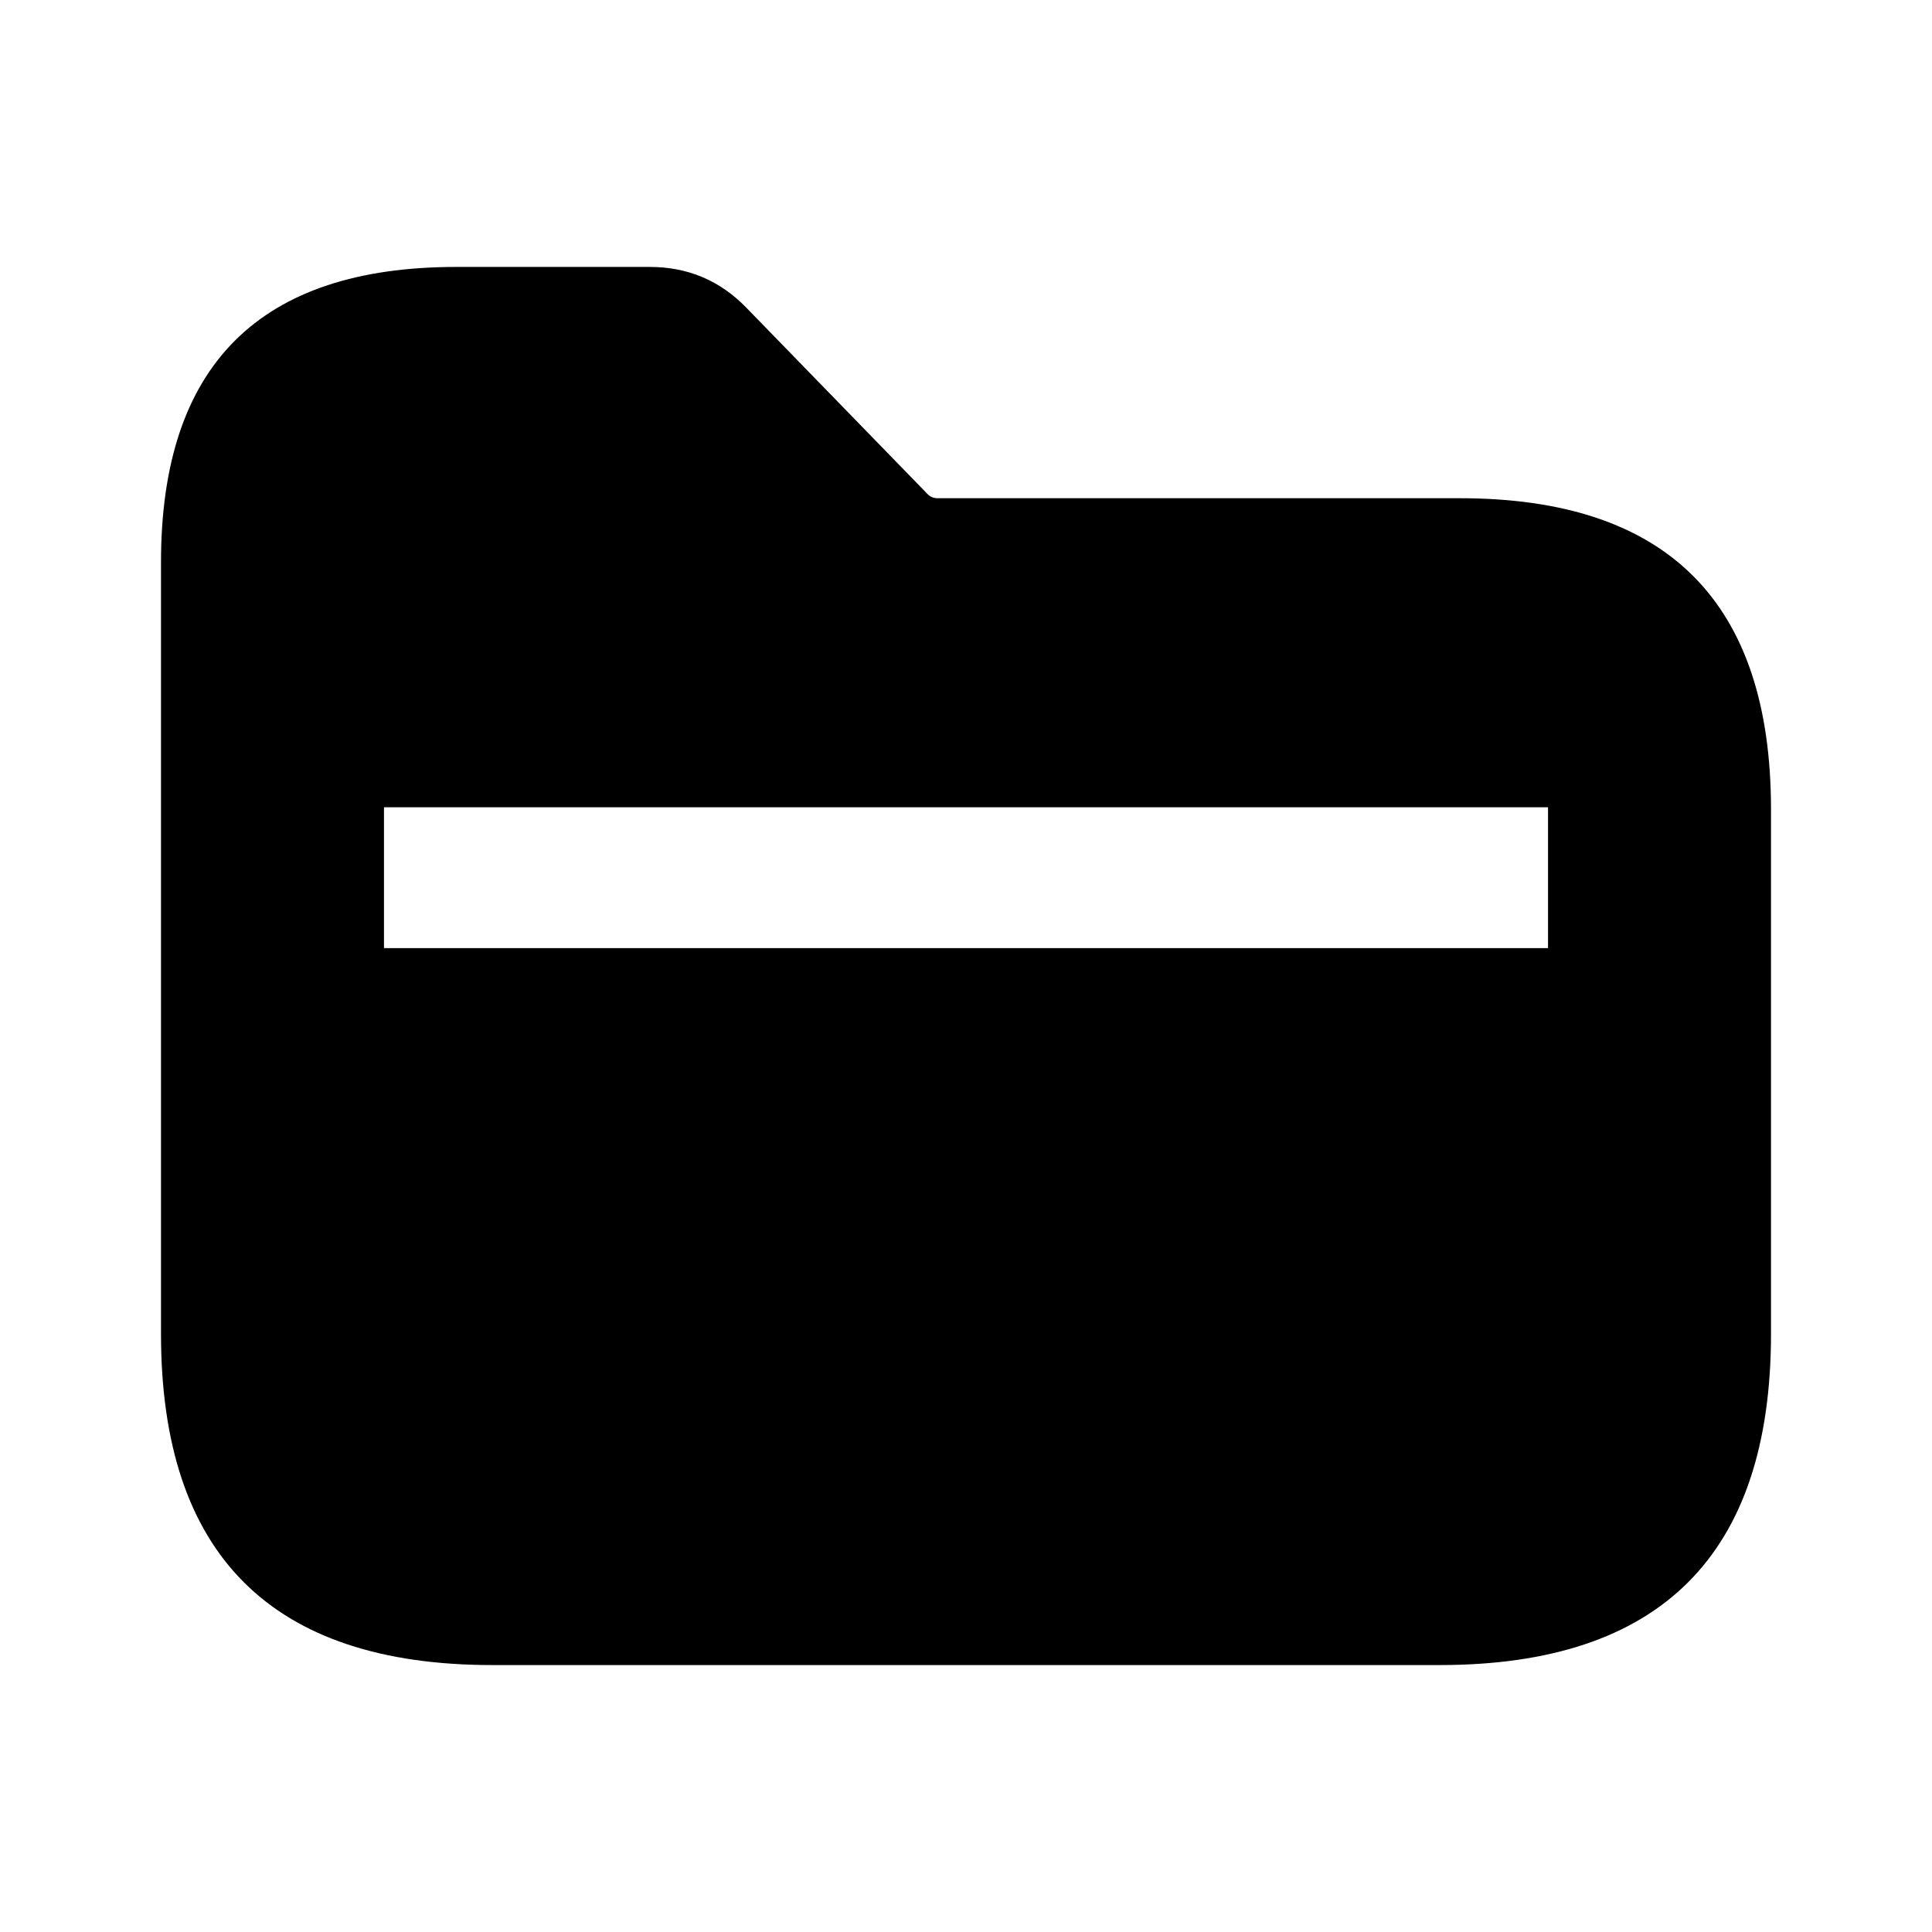
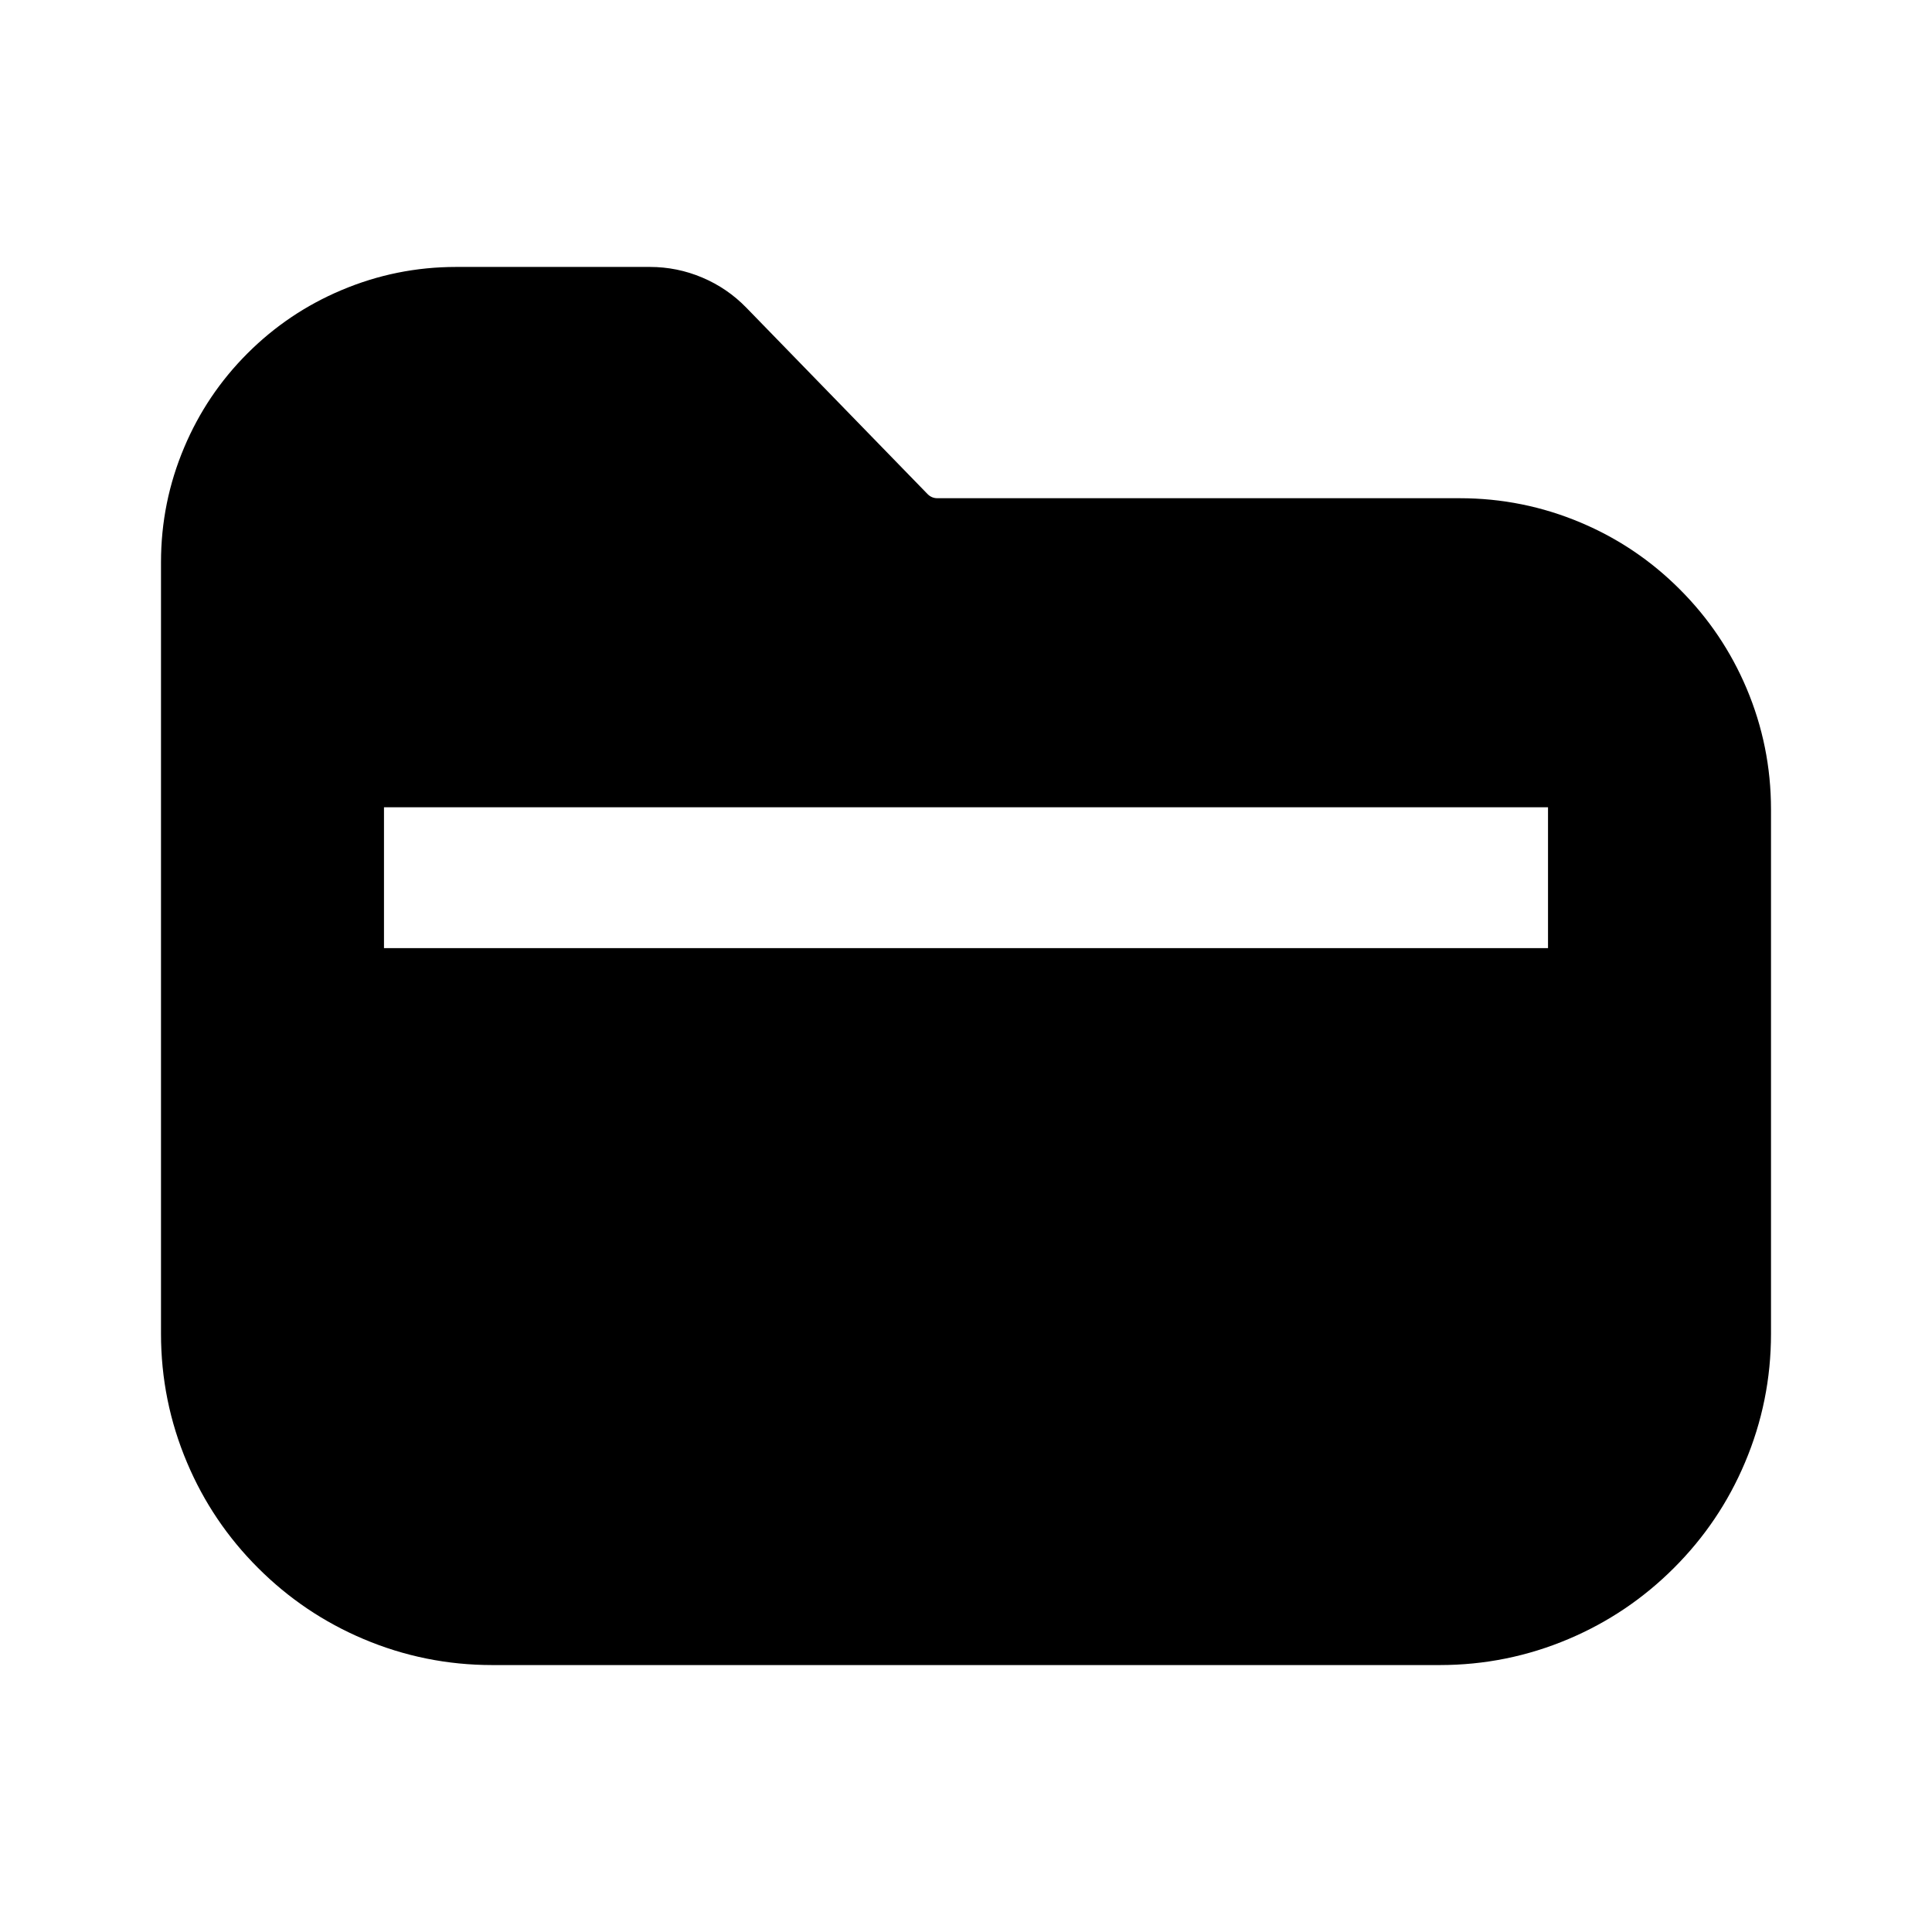
<svg xmlns="http://www.w3.org/2000/svg" viewBox="0 0 24 24" fill="currentColor" stroke="none" fill-rule="evenodd">
  <g data-part="body">
-     <path d="M2 6.984Q2 3.316 5.667 3.316H8.073Q8.78 3.316 9.272 3.823L11.521 6.136Q11.572 6.189 11.645 6.189H18.133Q22 6.189 22 10.055V16.568Q22 20.684 17.884 20.684H6.116Q2 20.684 2 16.568Z M 4.77 10.028 H 19.23 V 11.778 H 4.77 Z" />
+     <path d="M2 6.984Q2 6.238 2.289 5.556Q2.567 4.897 3.074 4.39Q3.581 3.883 4.24 3.605Q4.922 3.316 5.667 3.316H8.073Q8.412 3.316 8.724 3.448Q9.036 3.58 9.272 3.823L11.521 6.136Q11.572 6.189 11.645 6.189H18.133Q18.919 6.189 19.639 6.493Q20.333 6.786 20.867 7.321Q21.402 7.856 21.696 8.55Q22 9.269 22 10.055V16.568Q22 17.405 21.676 18.17Q21.364 18.909 20.794 19.478Q20.225 20.047 19.486 20.36Q18.721 20.684 17.884 20.684H6.116Q5.279 20.684 4.514 20.36Q3.775 20.047 3.206 19.478Q2.636 18.909 2.324 18.17Q2 17.405 2 16.568Z M 4.77 10.028 H 19.23 V 11.778 H 4.77 Z" />
  </g>
</svg>
